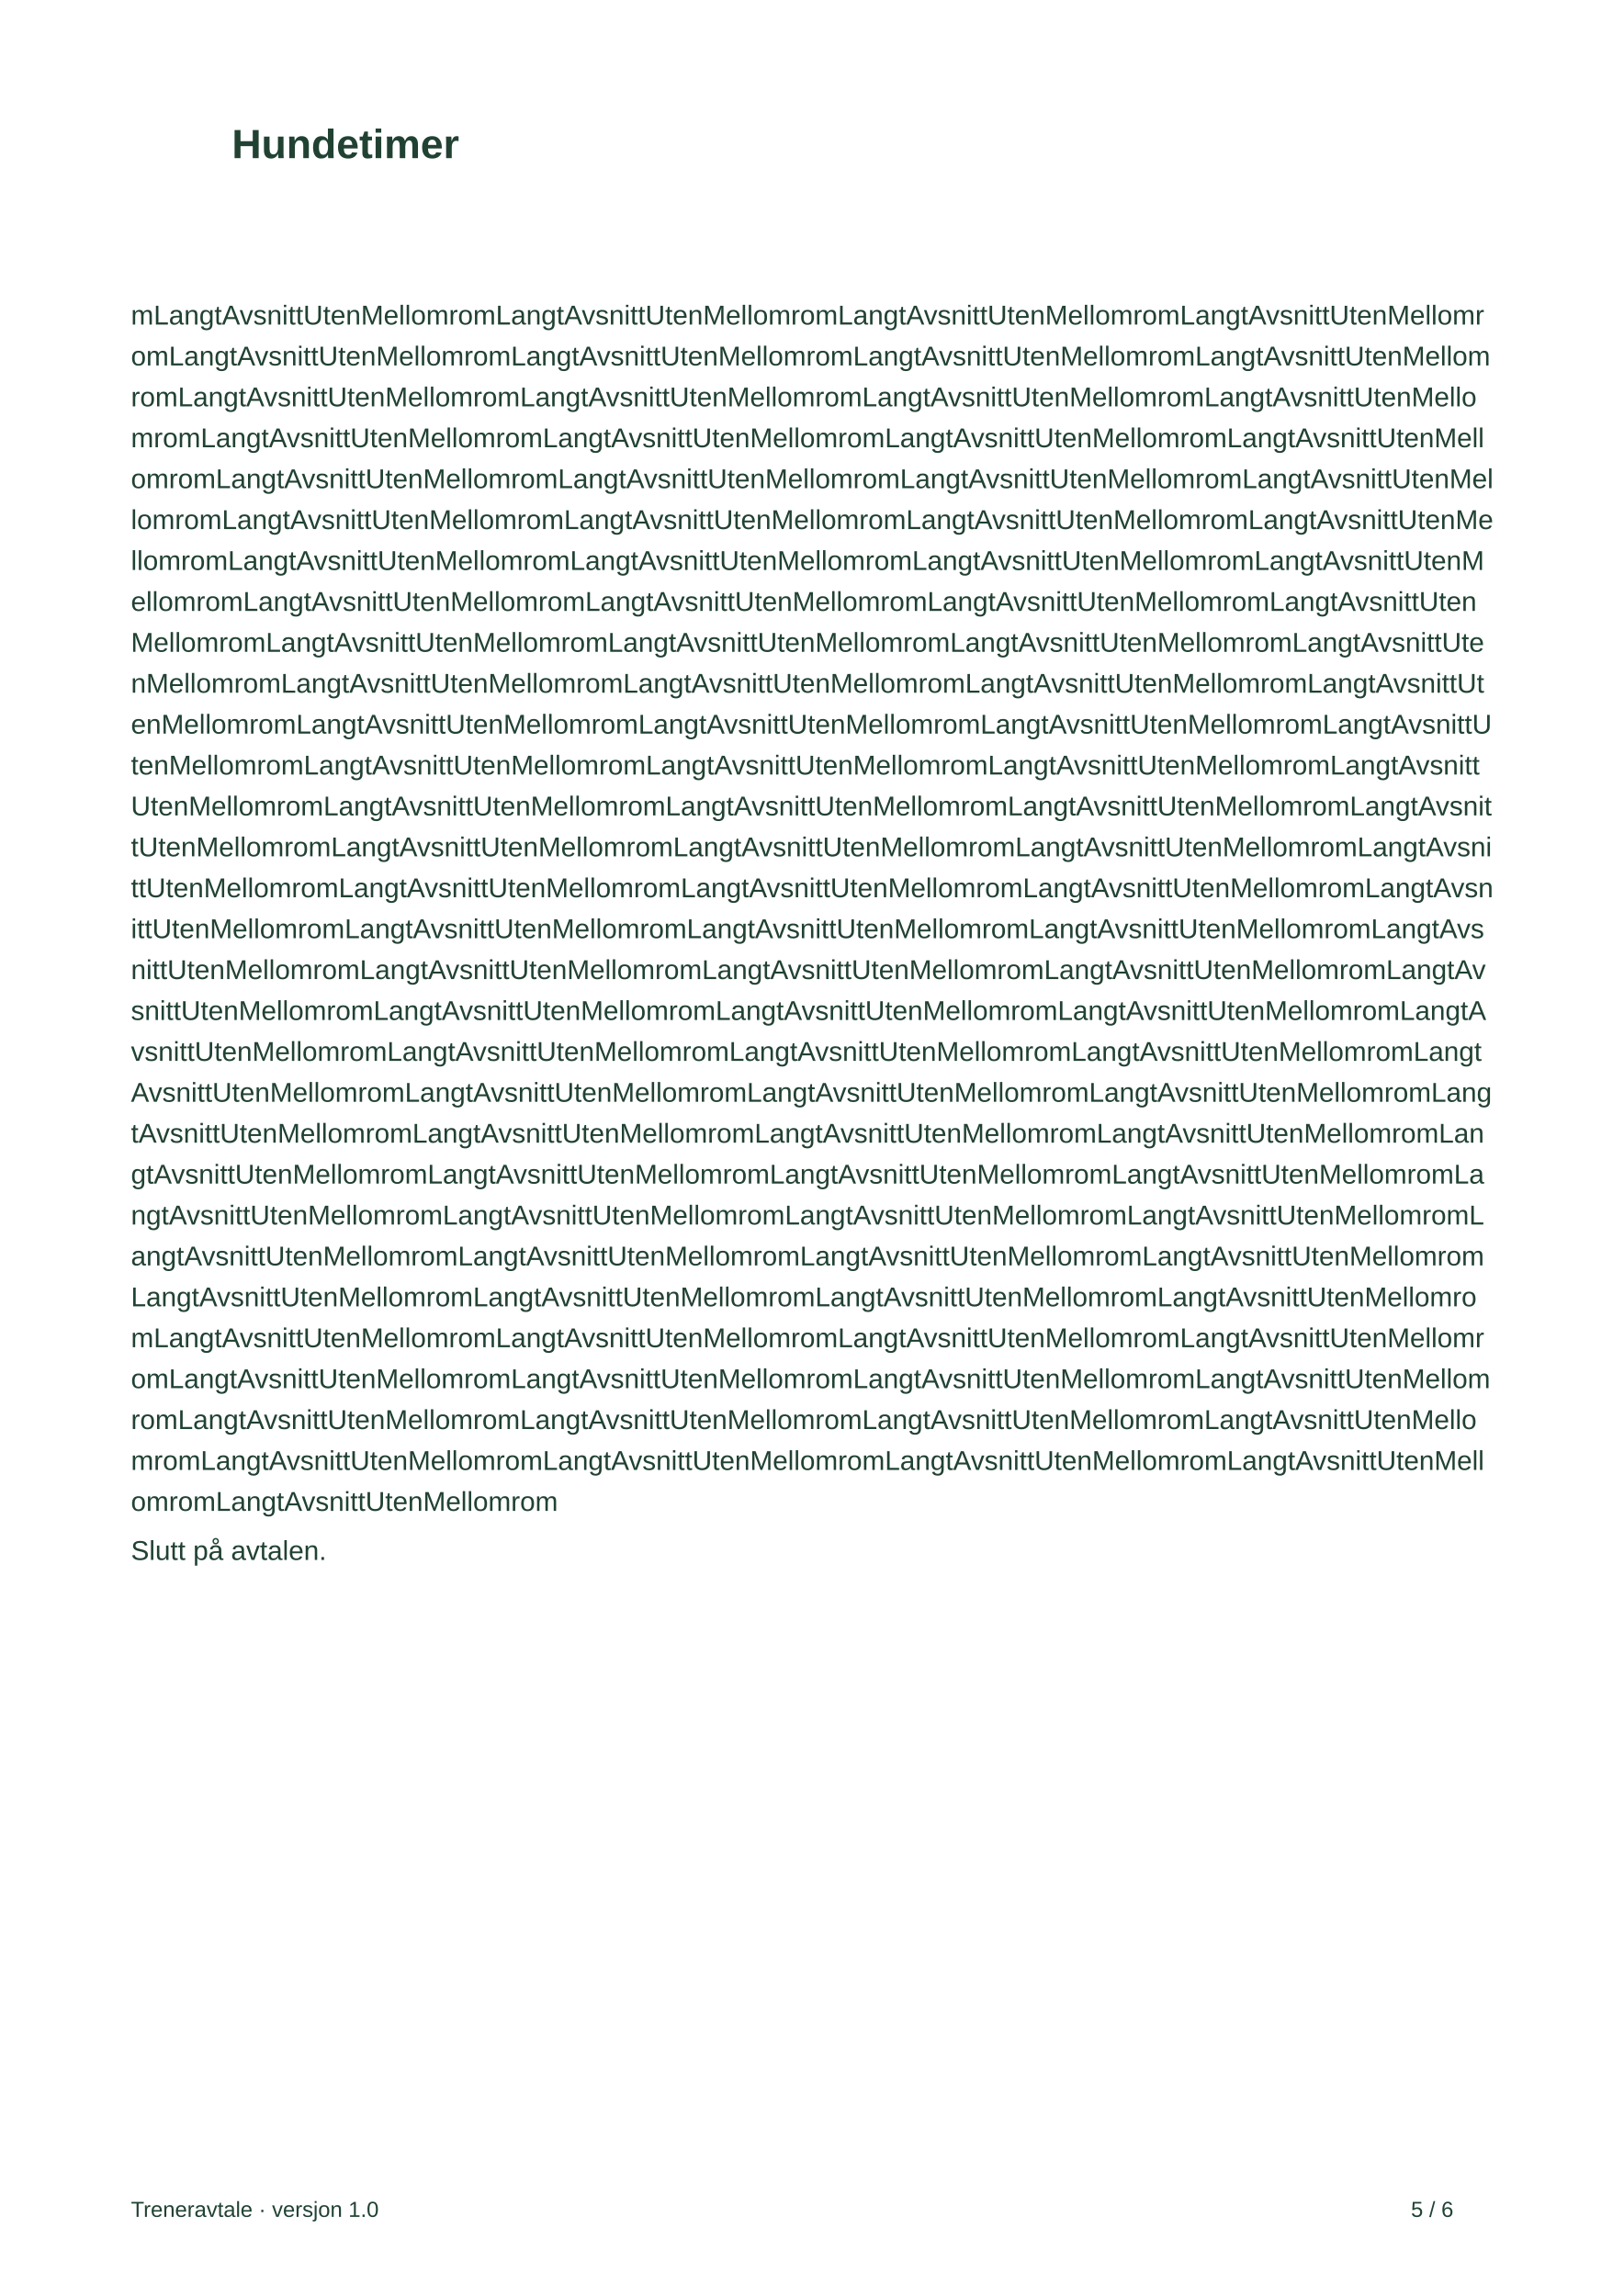
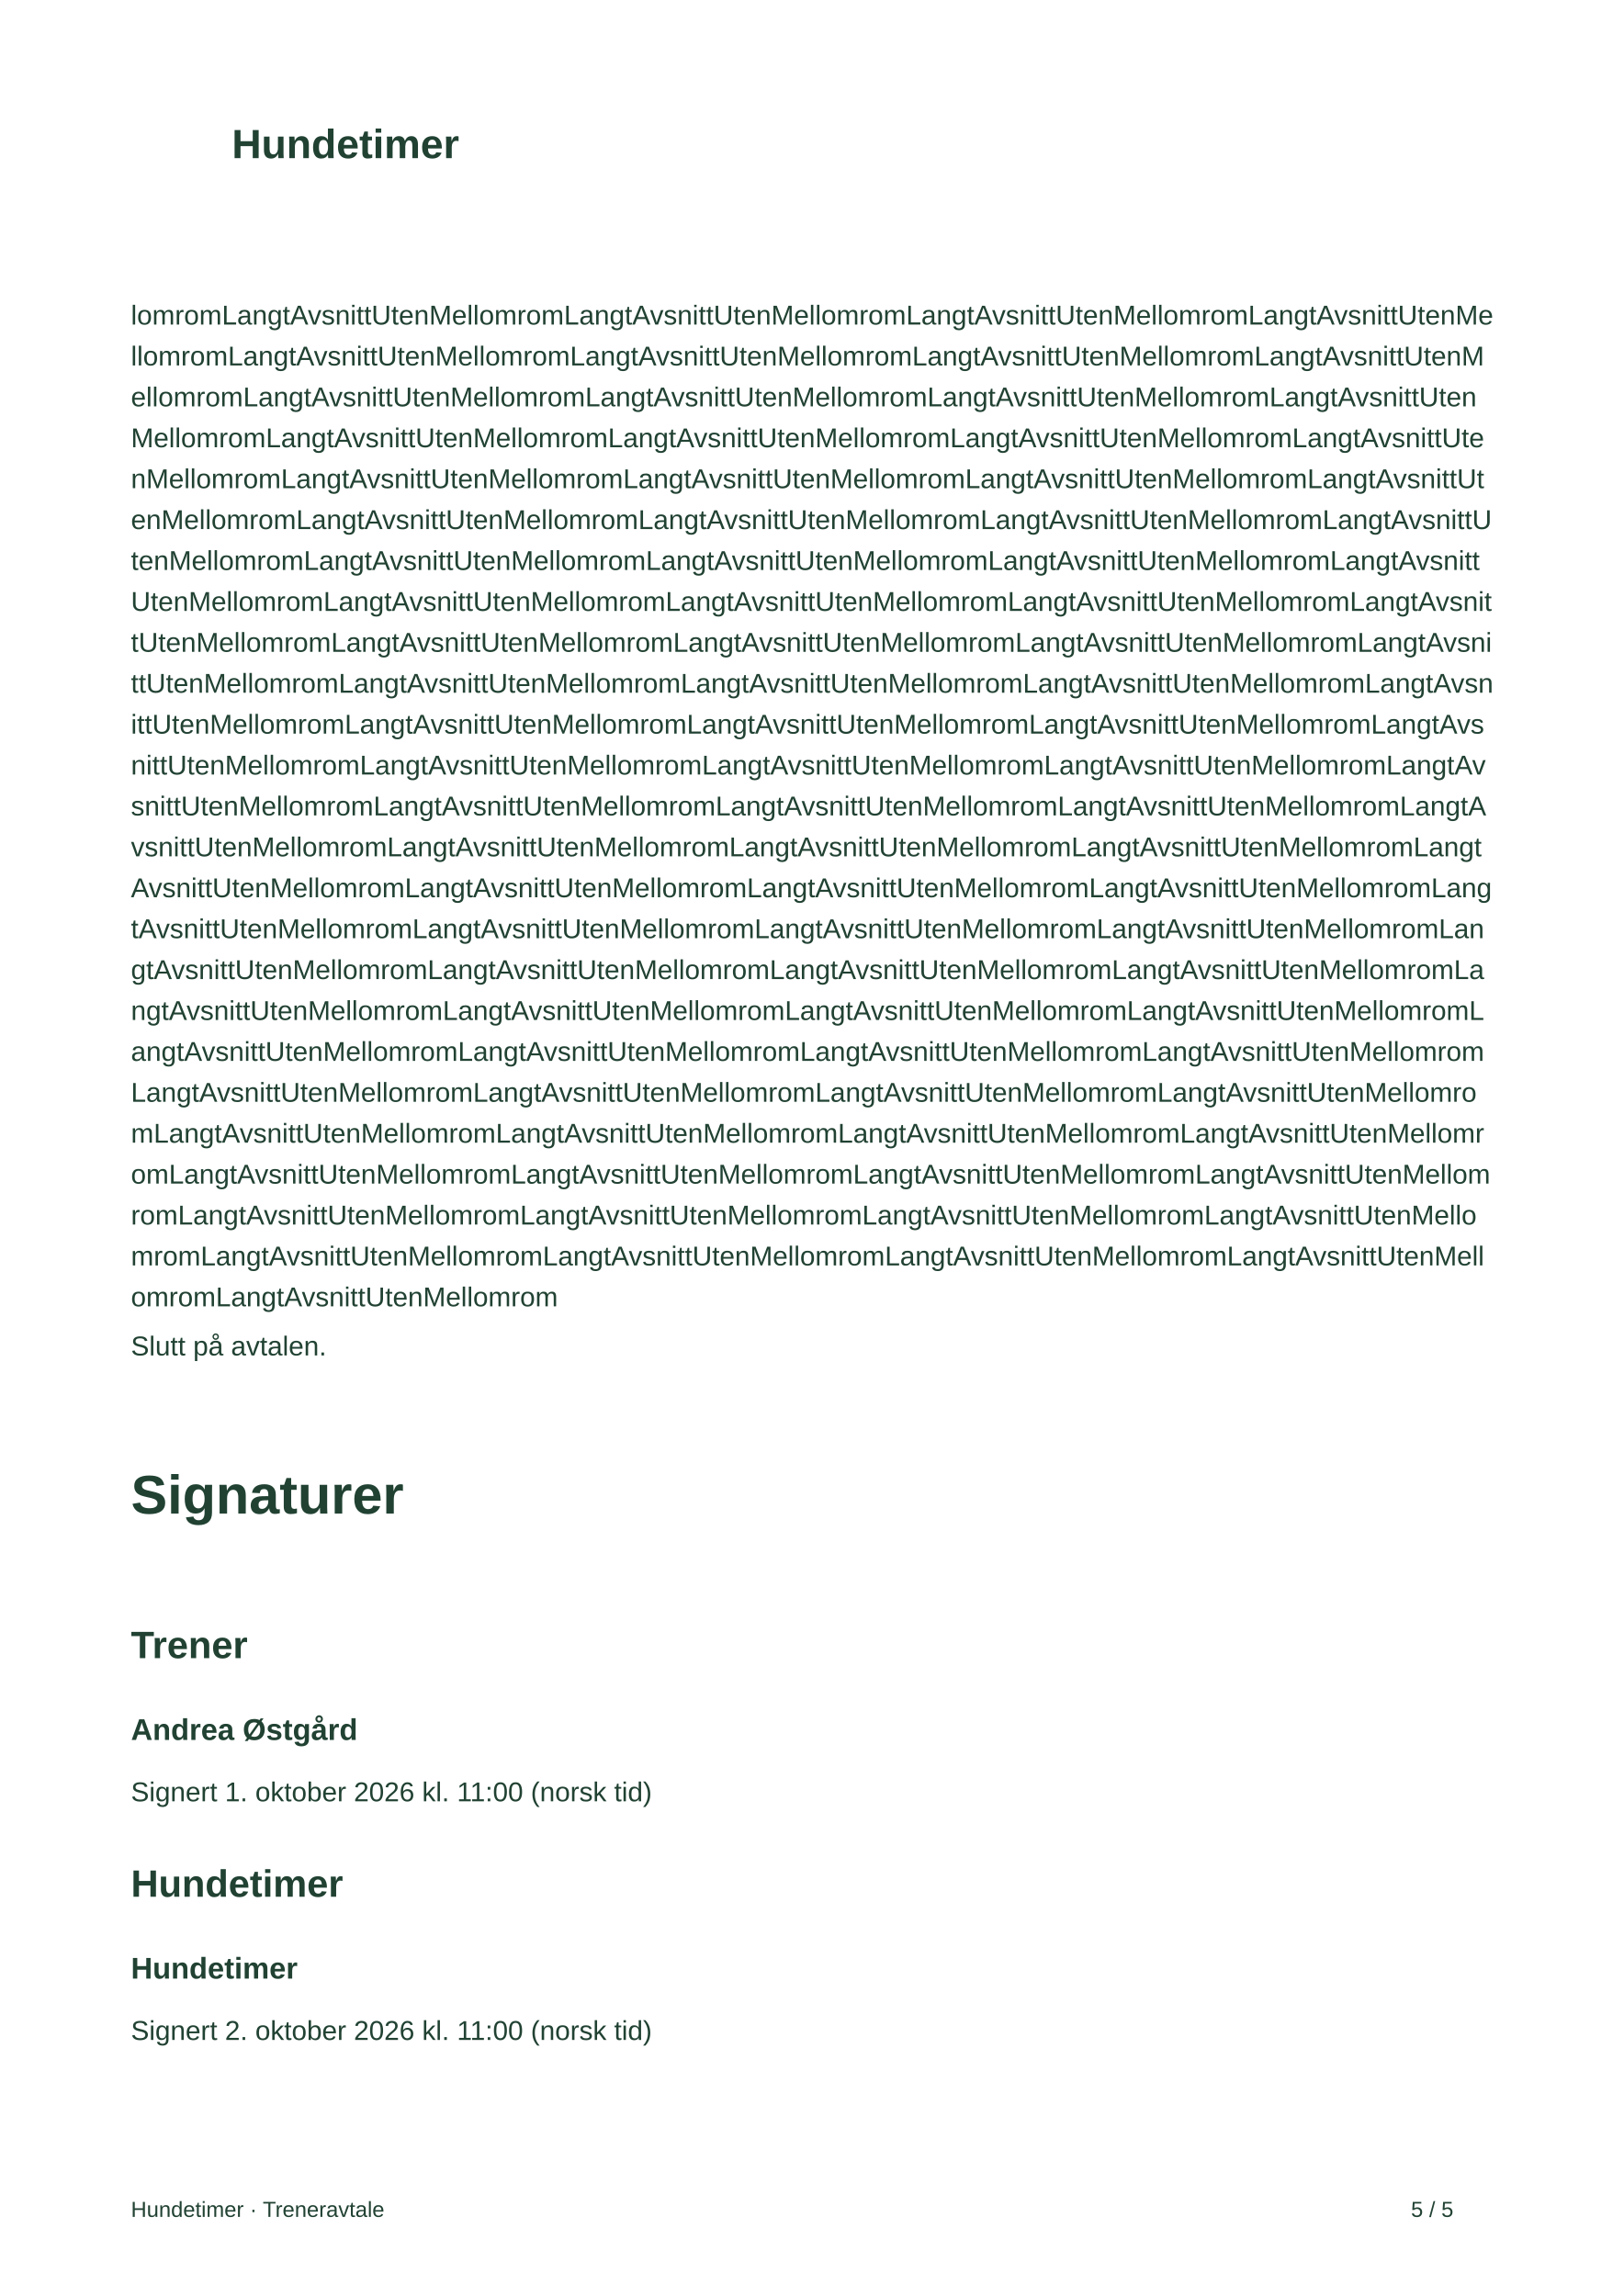
<svg xmlns="http://www.w3.org/2000/svg" width="595.28" height="841.89" style="background:#fafaf4">
  <text x="85" y="58" font-size="15" font-family="Arial" font-weight="700" fill="#214233">Hundetimer</text>
-   <text x="48" y="119" font-size="10" font-family="Arial" font-weight="400" fill="#214233">mLangtAvsnittUtenMellomromLangtAvsnittUtenMellomromLangtAvsnittUtenMellomromLangtAvsnittUtenMellomr</text>
-   <text x="48" y="134" font-size="10" font-family="Arial" font-weight="400" fill="#214233">omLangtAvsnittUtenMellomromLangtAvsnittUtenMellomromLangtAvsnittUtenMellomromLangtAvsnittUtenMellom</text>
-   <text x="48" y="149" font-size="10" font-family="Arial" font-weight="400" fill="#214233">romLangtAvsnittUtenMellomromLangtAvsnittUtenMellomromLangtAvsnittUtenMellomromLangtAvsnittUtenMello</text>
-   <text x="48" y="164" font-size="10" font-family="Arial" font-weight="400" fill="#214233">mromLangtAvsnittUtenMellomromLangtAvsnittUtenMellomromLangtAvsnittUtenMellomromLangtAvsnittUtenMell</text>
-   <text x="48" y="179" font-size="10" font-family="Arial" font-weight="400" fill="#214233">omromLangtAvsnittUtenMellomromLangtAvsnittUtenMellomromLangtAvsnittUtenMellomromLangtAvsnittUtenMel</text>
-   <text x="48" y="194" font-size="10" font-family="Arial" font-weight="400" fill="#214233">lomromLangtAvsnittUtenMellomromLangtAvsnittUtenMellomromLangtAvsnittUtenMellomromLangtAvsnittUtenMe</text>
-   <text x="48" y="209" font-size="10" font-family="Arial" font-weight="400" fill="#214233">llomromLangtAvsnittUtenMellomromLangtAvsnittUtenMellomromLangtAvsnittUtenMellomromLangtAvsnittUtenM</text>
-   <text x="48" y="224" font-size="10" font-family="Arial" font-weight="400" fill="#214233">ellomromLangtAvsnittUtenMellomromLangtAvsnittUtenMellomromLangtAvsnittUtenMellomromLangtAvsnittUten</text>
-   <text x="48" y="239" font-size="10" font-family="Arial" font-weight="400" fill="#214233">MellomromLangtAvsnittUtenMellomromLangtAvsnittUtenMellomromLangtAvsnittUtenMellomromLangtAvsnittUte</text>
-   <text x="48" y="254" font-size="10" font-family="Arial" font-weight="400" fill="#214233">nMellomromLangtAvsnittUtenMellomromLangtAvsnittUtenMellomromLangtAvsnittUtenMellomromLangtAvsnittUt</text>
-   <text x="48" y="269" font-size="10" font-family="Arial" font-weight="400" fill="#214233">enMellomromLangtAvsnittUtenMellomromLangtAvsnittUtenMellomromLangtAvsnittUtenMellomromLangtAvsnittU</text>
-   <text x="48" y="284" font-size="10" font-family="Arial" font-weight="400" fill="#214233">tenMellomromLangtAvsnittUtenMellomromLangtAvsnittUtenMellomromLangtAvsnittUtenMellomromLangtAvsnitt</text>
-   <text x="48" y="299" font-size="10" font-family="Arial" font-weight="400" fill="#214233">UtenMellomromLangtAvsnittUtenMellomromLangtAvsnittUtenMellomromLangtAvsnittUtenMellomromLangtAvsnit</text>
-   <text x="48" y="314" font-size="10" font-family="Arial" font-weight="400" fill="#214233">tUtenMellomromLangtAvsnittUtenMellomromLangtAvsnittUtenMellomromLangtAvsnittUtenMellomromLangtAvsni</text>
-   <text x="48" y="329" font-size="10" font-family="Arial" font-weight="400" fill="#214233">ttUtenMellomromLangtAvsnittUtenMellomromLangtAvsnittUtenMellomromLangtAvsnittUtenMellomromLangtAvsn</text>
-   <text x="48" y="344" font-size="10" font-family="Arial" font-weight="400" fill="#214233">ittUtenMellomromLangtAvsnittUtenMellomromLangtAvsnittUtenMellomromLangtAvsnittUtenMellomromLangtAvs</text>
-   <text x="48" y="359" font-size="10" font-family="Arial" font-weight="400" fill="#214233">nittUtenMellomromLangtAvsnittUtenMellomromLangtAvsnittUtenMellomromLangtAvsnittUtenMellomromLangtAv</text>
-   <text x="48" y="374" font-size="10" font-family="Arial" font-weight="400" fill="#214233">snittUtenMellomromLangtAvsnittUtenMellomromLangtAvsnittUtenMellomromLangtAvsnittUtenMellomromLangtA</text>
-   <text x="48" y="389" font-size="10" font-family="Arial" font-weight="400" fill="#214233">vsnittUtenMellomromLangtAvsnittUtenMellomromLangtAvsnittUtenMellomromLangtAvsnittUtenMellomromLangt</text>
-   <text x="48" y="404" font-size="10" font-family="Arial" font-weight="400" fill="#214233">AvsnittUtenMellomromLangtAvsnittUtenMellomromLangtAvsnittUtenMellomromLangtAvsnittUtenMellomromLang</text>
-   <text x="48" y="419" font-size="10" font-family="Arial" font-weight="400" fill="#214233">tAvsnittUtenMellomromLangtAvsnittUtenMellomromLangtAvsnittUtenMellomromLangtAvsnittUtenMellomromLan</text>
-   <text x="48" y="434" font-size="10" font-family="Arial" font-weight="400" fill="#214233">gtAvsnittUtenMellomromLangtAvsnittUtenMellomromLangtAvsnittUtenMellomromLangtAvsnittUtenMellomromLa</text>
-   <text x="48" y="449" font-size="10" font-family="Arial" font-weight="400" fill="#214233">ngtAvsnittUtenMellomromLangtAvsnittUtenMellomromLangtAvsnittUtenMellomromLangtAvsnittUtenMellomromL</text>
-   <text x="48" y="464" font-size="10" font-family="Arial" font-weight="400" fill="#214233">angtAvsnittUtenMellomromLangtAvsnittUtenMellomromLangtAvsnittUtenMellomromLangtAvsnittUtenMellomrom</text>
-   <text x="48" y="479" font-size="10" font-family="Arial" font-weight="400" fill="#214233">LangtAvsnittUtenMellomromLangtAvsnittUtenMellomromLangtAvsnittUtenMellomromLangtAvsnittUtenMellomro</text>
-   <text x="48" y="494" font-size="10" font-family="Arial" font-weight="400" fill="#214233">mLangtAvsnittUtenMellomromLangtAvsnittUtenMellomromLangtAvsnittUtenMellomromLangtAvsnittUtenMellomr</text>
-   <text x="48" y="509" font-size="10" font-family="Arial" font-weight="400" fill="#214233">omLangtAvsnittUtenMellomromLangtAvsnittUtenMellomromLangtAvsnittUtenMellomromLangtAvsnittUtenMellom</text>
-   <text x="48" y="524" font-size="10" font-family="Arial" font-weight="400" fill="#214233">romLangtAvsnittUtenMellomromLangtAvsnittUtenMellomromLangtAvsnittUtenMellomromLangtAvsnittUtenMello</text>
-   <text x="48" y="539" font-size="10" font-family="Arial" font-weight="400" fill="#214233">mromLangtAvsnittUtenMellomromLangtAvsnittUtenMellomromLangtAvsnittUtenMellomromLangtAvsnittUtenMell</text>
-   <text x="48" y="554" font-size="10" font-family="Arial" font-weight="400" fill="#214233">omromLangtAvsnittUtenMellomrom</text>
-   <text x="48" y="572" font-size="10" font-family="Arial" font-weight="400" fill="#214233">Slutt på avtalen.</text>
-   <text x="48" y="812.89" font-size="8" font-family="Arial" font-weight="400" fill="#214233">Treneravtale · versjon 1.0</text>
-   <text x="517.28" y="812.89" font-size="8" font-family="Arial" font-weight="400" fill="#214233">5 / 6</text>
+   <text x="48" y="119" font-size="10" font-family="Arial" font-weight="400" fill="#214233">lomromLangtAvsnittUtenMellomromLangtAvsnittUtenMellomromLangtAvsnittUtenMellomromLangtAvsnittUtenMe</text>
+   <text x="48" y="134" font-size="10" font-family="Arial" font-weight="400" fill="#214233">llomromLangtAvsnittUtenMellomromLangtAvsnittUtenMellomromLangtAvsnittUtenMellomromLangtAvsnittUtenM</text>
+   <text x="48" y="149" font-size="10" font-family="Arial" font-weight="400" fill="#214233">ellomromLangtAvsnittUtenMellomromLangtAvsnittUtenMellomromLangtAvsnittUtenMellomromLangtAvsnittUten</text>
+   <text x="48" y="164" font-size="10" font-family="Arial" font-weight="400" fill="#214233">MellomromLangtAvsnittUtenMellomromLangtAvsnittUtenMellomromLangtAvsnittUtenMellomromLangtAvsnittUte</text>
+   <text x="48" y="179" font-size="10" font-family="Arial" font-weight="400" fill="#214233">nMellomromLangtAvsnittUtenMellomromLangtAvsnittUtenMellomromLangtAvsnittUtenMellomromLangtAvsnittUt</text>
+   <text x="48" y="194" font-size="10" font-family="Arial" font-weight="400" fill="#214233">enMellomromLangtAvsnittUtenMellomromLangtAvsnittUtenMellomromLangtAvsnittUtenMellomromLangtAvsnittU</text>
+   <text x="48" y="209" font-size="10" font-family="Arial" font-weight="400" fill="#214233">tenMellomromLangtAvsnittUtenMellomromLangtAvsnittUtenMellomromLangtAvsnittUtenMellomromLangtAvsnitt</text>
+   <text x="48" y="224" font-size="10" font-family="Arial" font-weight="400" fill="#214233">UtenMellomromLangtAvsnittUtenMellomromLangtAvsnittUtenMellomromLangtAvsnittUtenMellomromLangtAvsnit</text>
+   <text x="48" y="239" font-size="10" font-family="Arial" font-weight="400" fill="#214233">tUtenMellomromLangtAvsnittUtenMellomromLangtAvsnittUtenMellomromLangtAvsnittUtenMellomromLangtAvsni</text>
+   <text x="48" y="254" font-size="10" font-family="Arial" font-weight="400" fill="#214233">ttUtenMellomromLangtAvsnittUtenMellomromLangtAvsnittUtenMellomromLangtAvsnittUtenMellomromLangtAvsn</text>
+   <text x="48" y="269" font-size="10" font-family="Arial" font-weight="400" fill="#214233">ittUtenMellomromLangtAvsnittUtenMellomromLangtAvsnittUtenMellomromLangtAvsnittUtenMellomromLangtAvs</text>
+   <text x="48" y="284" font-size="10" font-family="Arial" font-weight="400" fill="#214233">nittUtenMellomromLangtAvsnittUtenMellomromLangtAvsnittUtenMellomromLangtAvsnittUtenMellomromLangtAv</text>
+   <text x="48" y="299" font-size="10" font-family="Arial" font-weight="400" fill="#214233">snittUtenMellomromLangtAvsnittUtenMellomromLangtAvsnittUtenMellomromLangtAvsnittUtenMellomromLangtA</text>
+   <text x="48" y="314" font-size="10" font-family="Arial" font-weight="400" fill="#214233">vsnittUtenMellomromLangtAvsnittUtenMellomromLangtAvsnittUtenMellomromLangtAvsnittUtenMellomromLangt</text>
+   <text x="48" y="329" font-size="10" font-family="Arial" font-weight="400" fill="#214233">AvsnittUtenMellomromLangtAvsnittUtenMellomromLangtAvsnittUtenMellomromLangtAvsnittUtenMellomromLang</text>
+   <text x="48" y="344" font-size="10" font-family="Arial" font-weight="400" fill="#214233">tAvsnittUtenMellomromLangtAvsnittUtenMellomromLangtAvsnittUtenMellomromLangtAvsnittUtenMellomromLan</text>
+   <text x="48" y="359" font-size="10" font-family="Arial" font-weight="400" fill="#214233">gtAvsnittUtenMellomromLangtAvsnittUtenMellomromLangtAvsnittUtenMellomromLangtAvsnittUtenMellomromLa</text>
+   <text x="48" y="374" font-size="10" font-family="Arial" font-weight="400" fill="#214233">ngtAvsnittUtenMellomromLangtAvsnittUtenMellomromLangtAvsnittUtenMellomromLangtAvsnittUtenMellomromL</text>
+   <text x="48" y="389" font-size="10" font-family="Arial" font-weight="400" fill="#214233">angtAvsnittUtenMellomromLangtAvsnittUtenMellomromLangtAvsnittUtenMellomromLangtAvsnittUtenMellomrom</text>
+   <text x="48" y="404" font-size="10" font-family="Arial" font-weight="400" fill="#214233">LangtAvsnittUtenMellomromLangtAvsnittUtenMellomromLangtAvsnittUtenMellomromLangtAvsnittUtenMellomro</text>
+   <text x="48" y="419" font-size="10" font-family="Arial" font-weight="400" fill="#214233">mLangtAvsnittUtenMellomromLangtAvsnittUtenMellomromLangtAvsnittUtenMellomromLangtAvsnittUtenMellomr</text>
+   <text x="48" y="434" font-size="10" font-family="Arial" font-weight="400" fill="#214233">omLangtAvsnittUtenMellomromLangtAvsnittUtenMellomromLangtAvsnittUtenMellomromLangtAvsnittUtenMellom</text>
+   <text x="48" y="449" font-size="10" font-family="Arial" font-weight="400" fill="#214233">romLangtAvsnittUtenMellomromLangtAvsnittUtenMellomromLangtAvsnittUtenMellomromLangtAvsnittUtenMello</text>
+   <text x="48" y="464" font-size="10" font-family="Arial" font-weight="400" fill="#214233">mromLangtAvsnittUtenMellomromLangtAvsnittUtenMellomromLangtAvsnittUtenMellomromLangtAvsnittUtenMell</text>
+   <text x="48" y="479" font-size="10" font-family="Arial" font-weight="400" fill="#214233">omromLangtAvsnittUtenMellomrom</text>
+   <text x="48" y="497" font-size="10" font-family="Arial" font-weight="400" fill="#214233">Slutt på avtalen.</text>
+   <text x="48" y="555" font-size="20" font-family="Arial" font-weight="700" fill="#214233">Signaturer</text>
+   <text x="48" y="608" font-size="14" font-family="Arial" font-weight="700" fill="#214233">Trener</text>
+   <text x="48" y="638" font-size="11" font-family="Arial" font-weight="700" fill="#214233">Andrea Østgård</text>
+   <text x="48" y="660.5" font-size="10" font-family="Arial" font-weight="400" fill="#214233">Signert 1. oktober 2026 kl. 11:00 (norsk tid)</text>
+   <text x="48" y="695.5" font-size="14" font-family="Arial" font-weight="700" fill="#214233">Hundetimer</text>
+   <text x="48" y="725.5" font-size="11" font-family="Arial" font-weight="700" fill="#214233">Hundetimer</text>
+   <text x="48" y="748" font-size="10" font-family="Arial" font-weight="400" fill="#214233">Signert 2. oktober 2026 kl. 11:00 (norsk tid)</text>
+   <text x="48" y="812.89" font-size="8" font-family="Arial" font-weight="400" fill="#214233">Hundetimer · Treneravtale</text>
+   <text x="517.28" y="812.89" font-size="8" font-family="Arial" font-weight="400" fill="#214233">5 / 5</text>
</svg>
